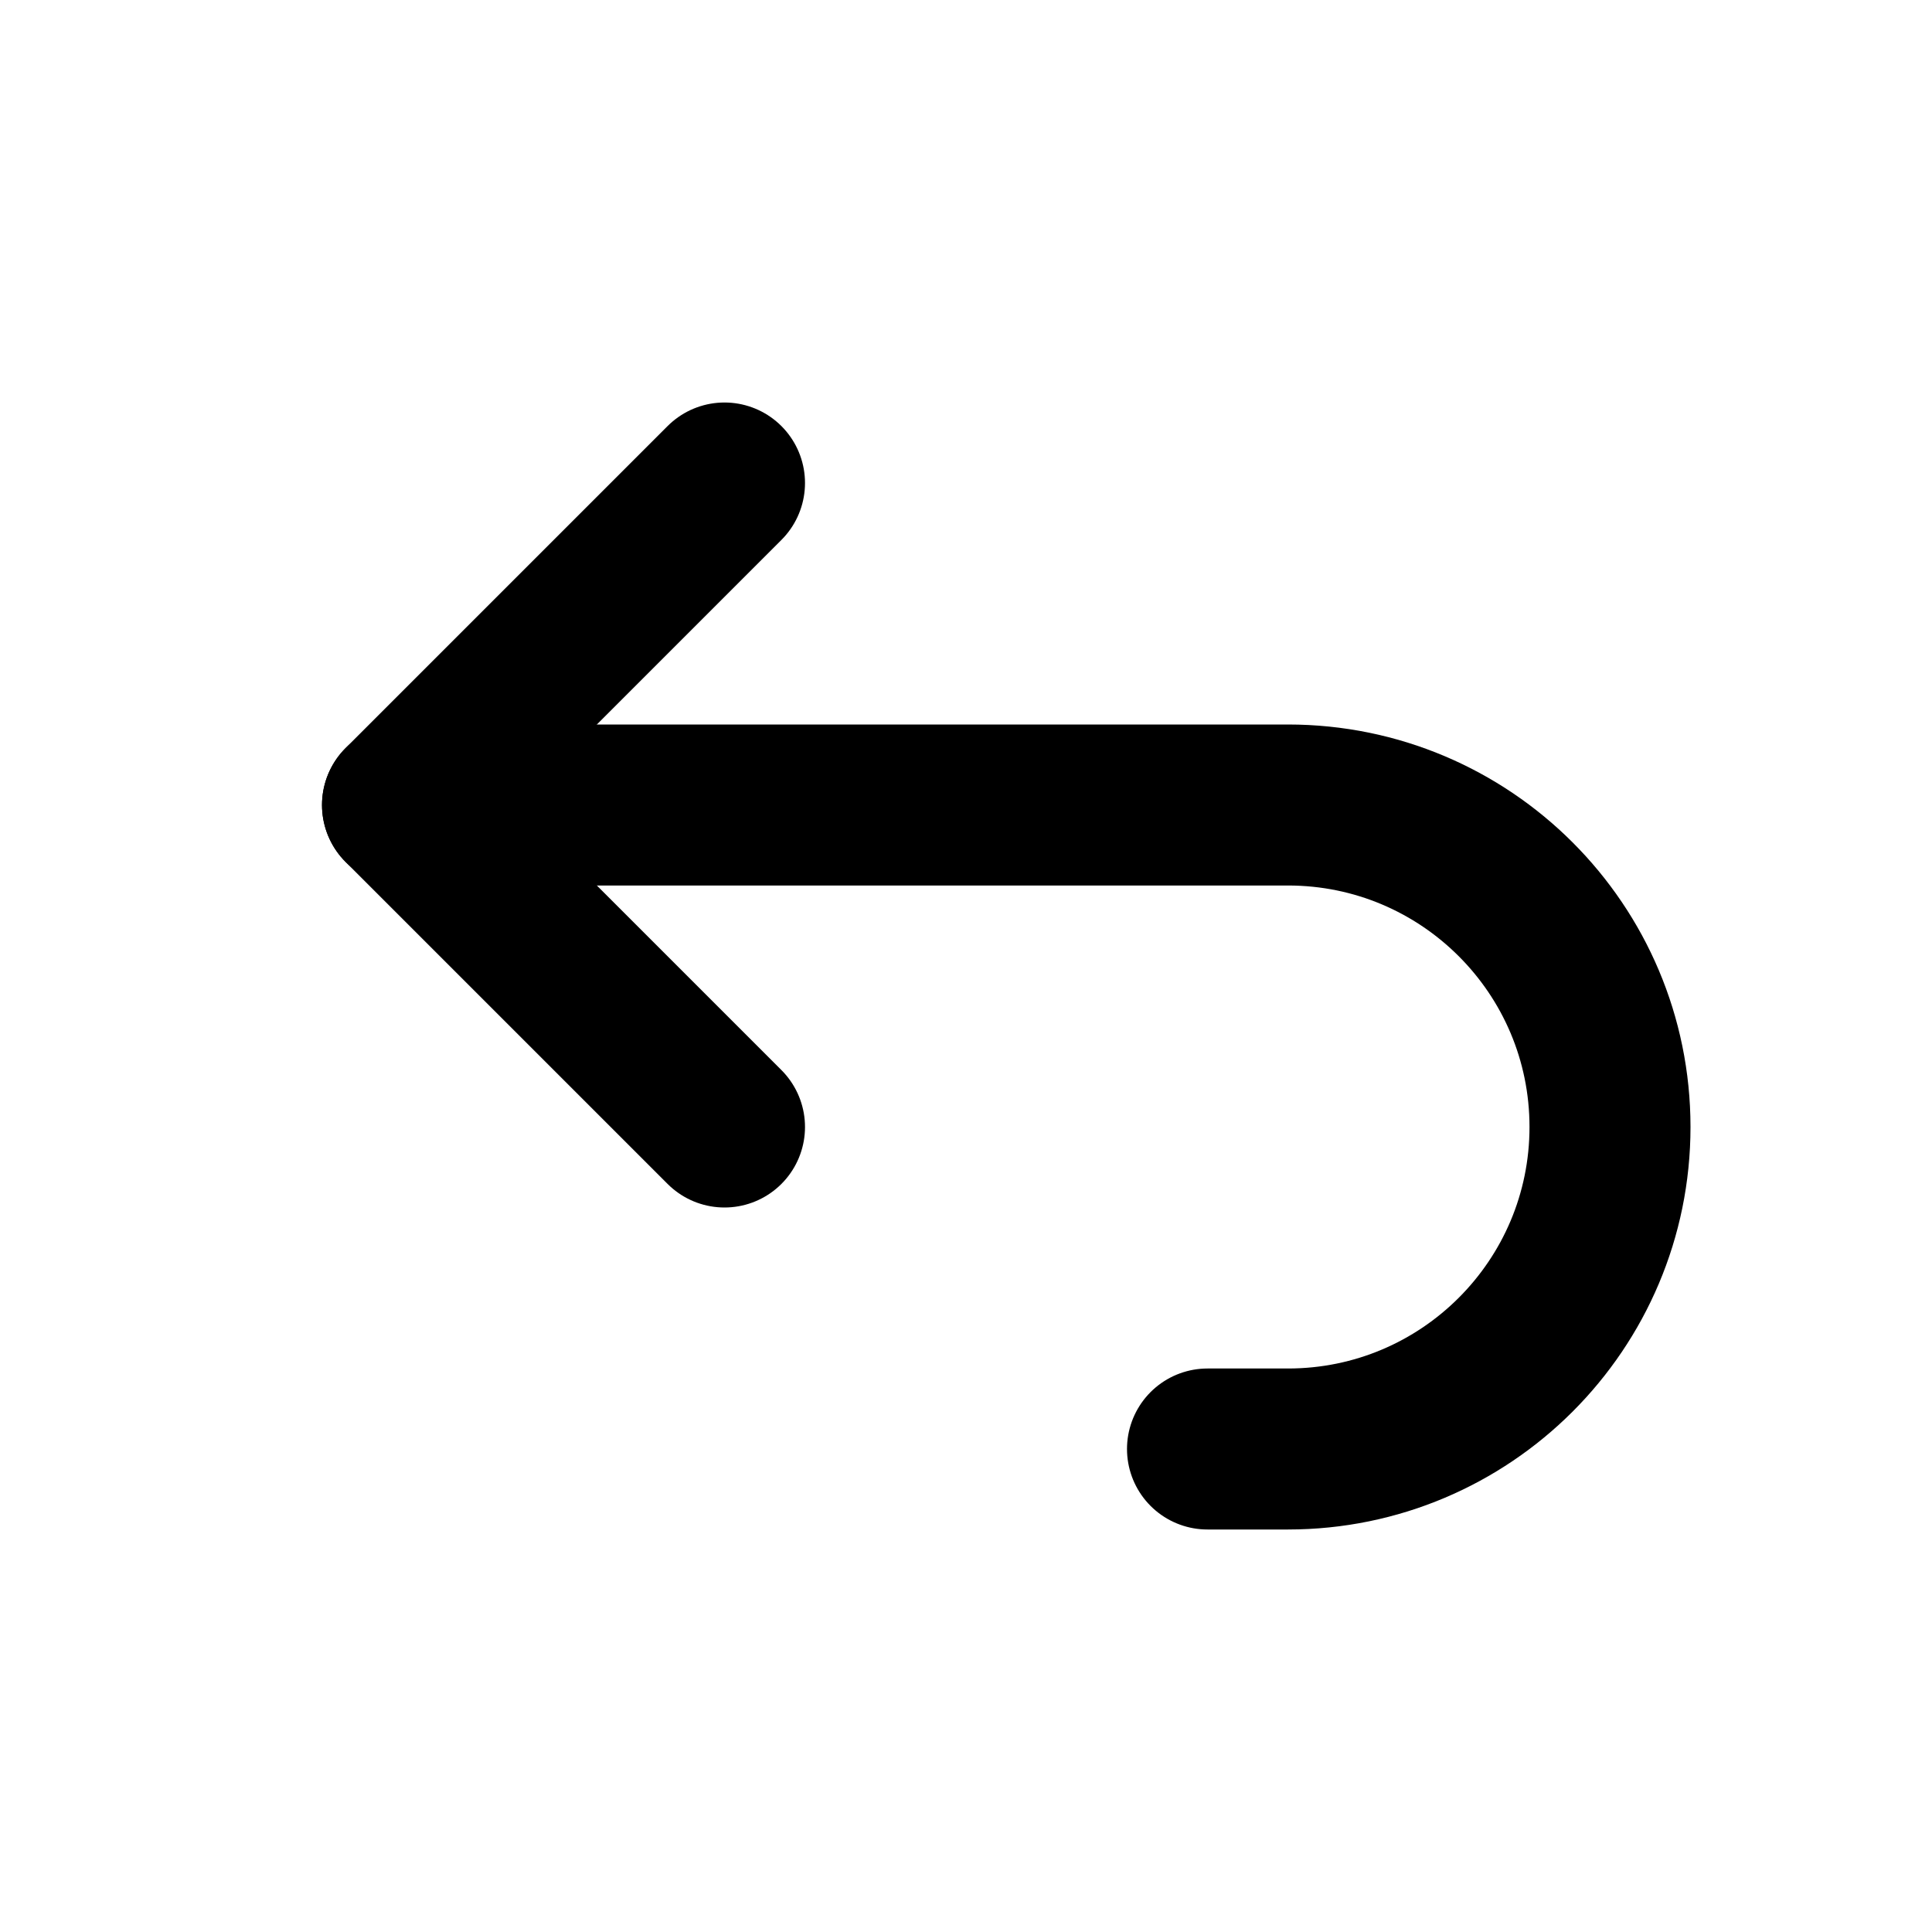
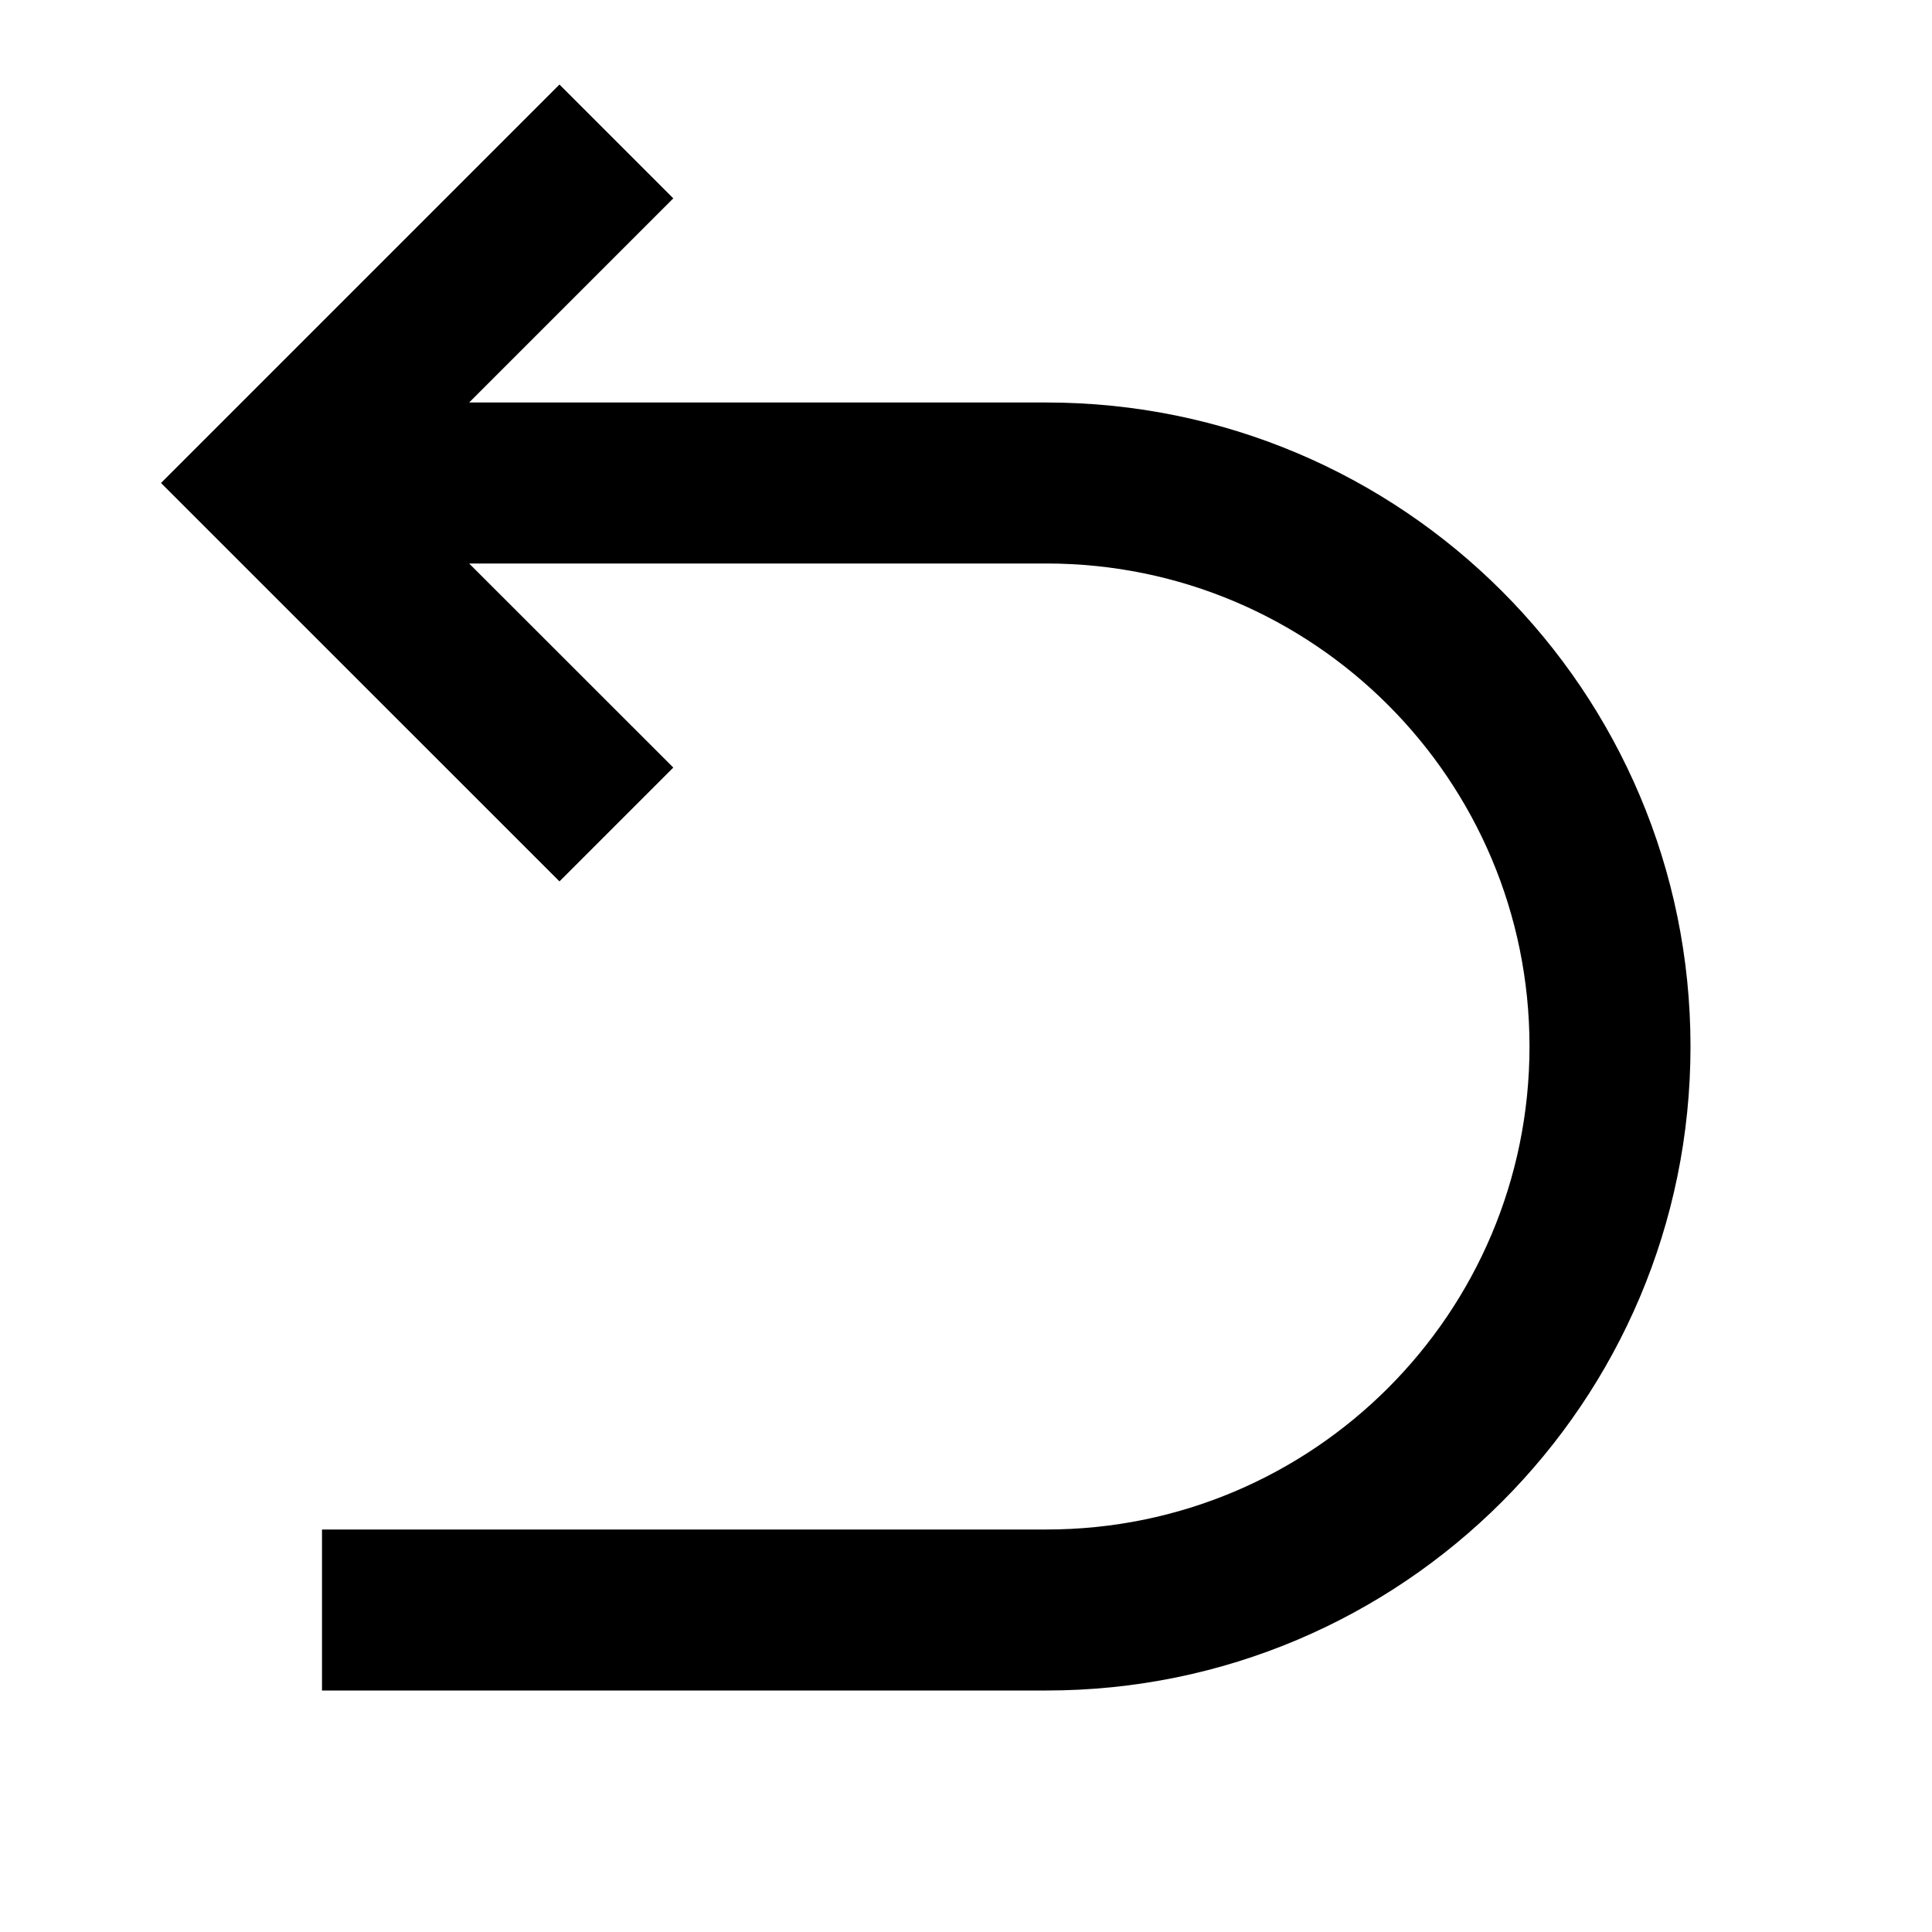
- <svg xmlns="http://www.w3.org/2000/svg" width="24" height="24" viewBox="0 0 24 24" fill="none" stroke="currentColor" stroke-width="2" stroke-linecap="round" stroke-linejoin="round" class="icon icon-tabler icons-tabler-outline icon-tabler-arrow-back-up">
-   <path stroke="none" d="M0 0h24v24H0z" fill="none" />
-   <path d="M9 14l-4 -4l4 -4" />
-   <path d="M5 10h11a4 4 0 1 1 0 8h-1" />
+ <svg xmlns="http://www.w3.org/2000/svg" viewBox="0 0 24 24" fill="currentColor">
+   <path d="M5.828 7L8.364 9.535L6.95 10.949L2 6L6.95 1.05L8.364 2.464L5.828 5H13C17.418 5 21 8.581 21 13C21 17.418 17.418 21 13 21H4V19H13C16.314 19 19 16.313 19 13C19 9.686 16.314 7 13 7H5.828Z" />
</svg>
